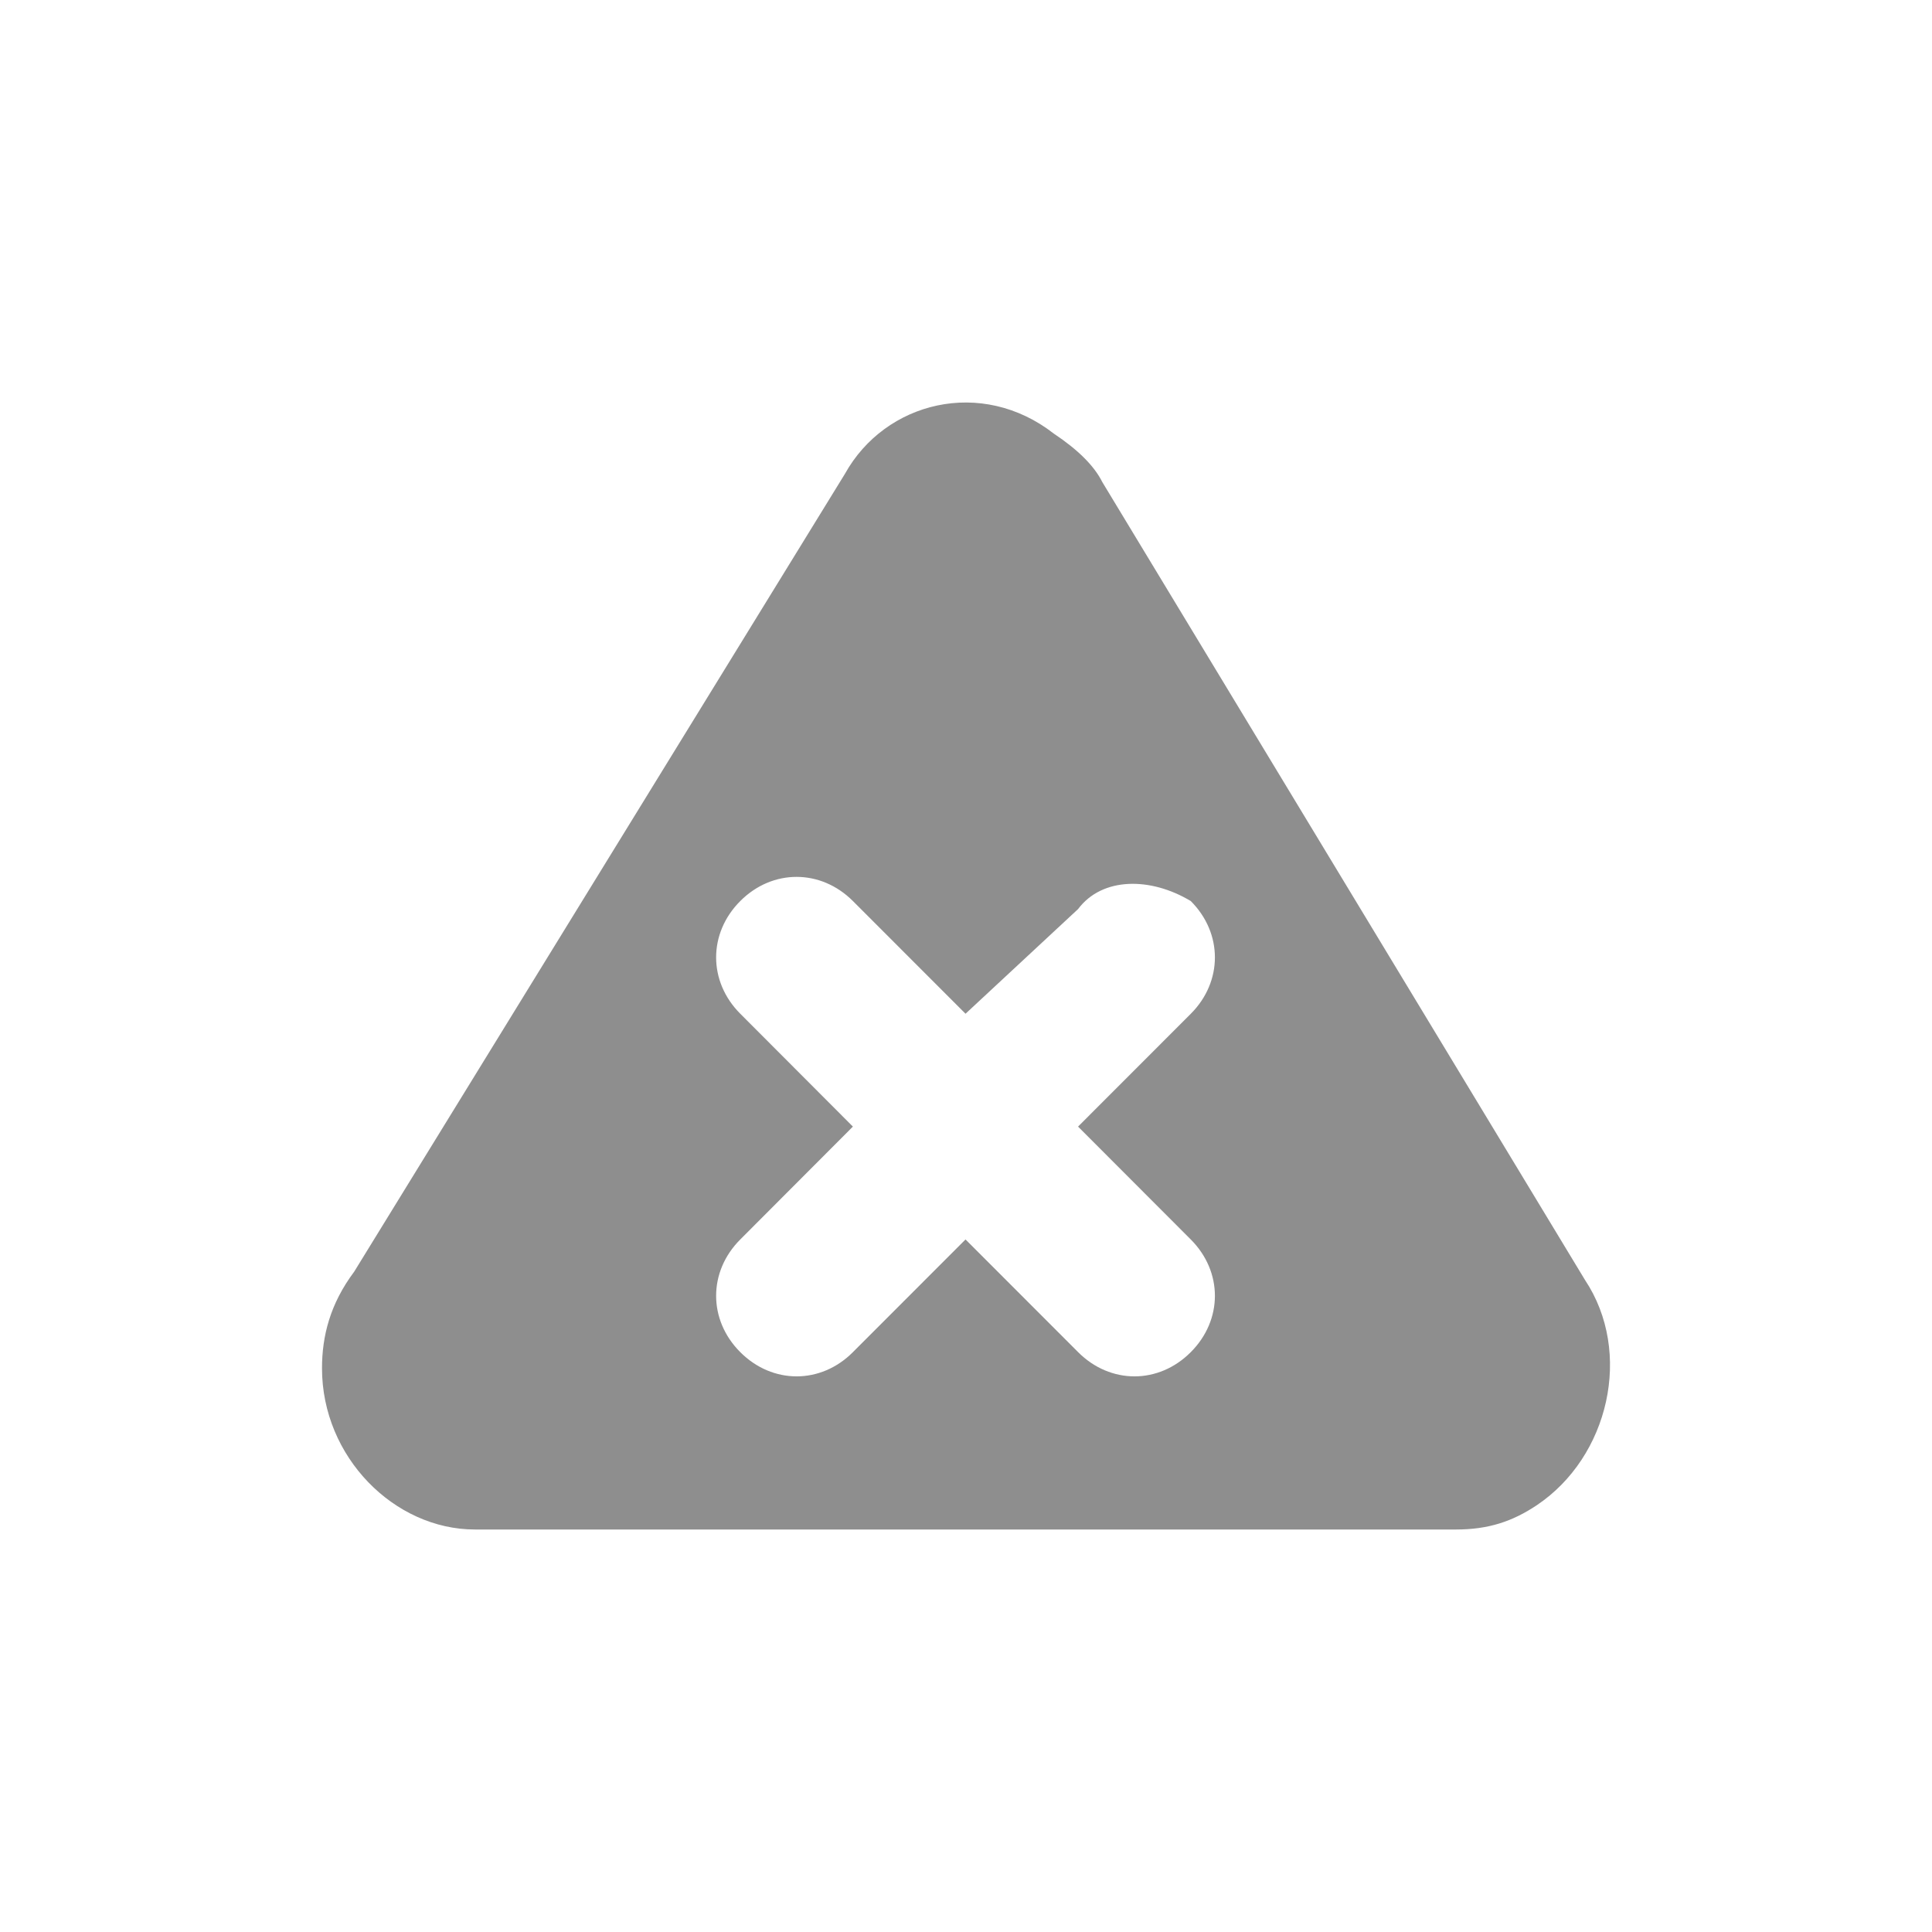
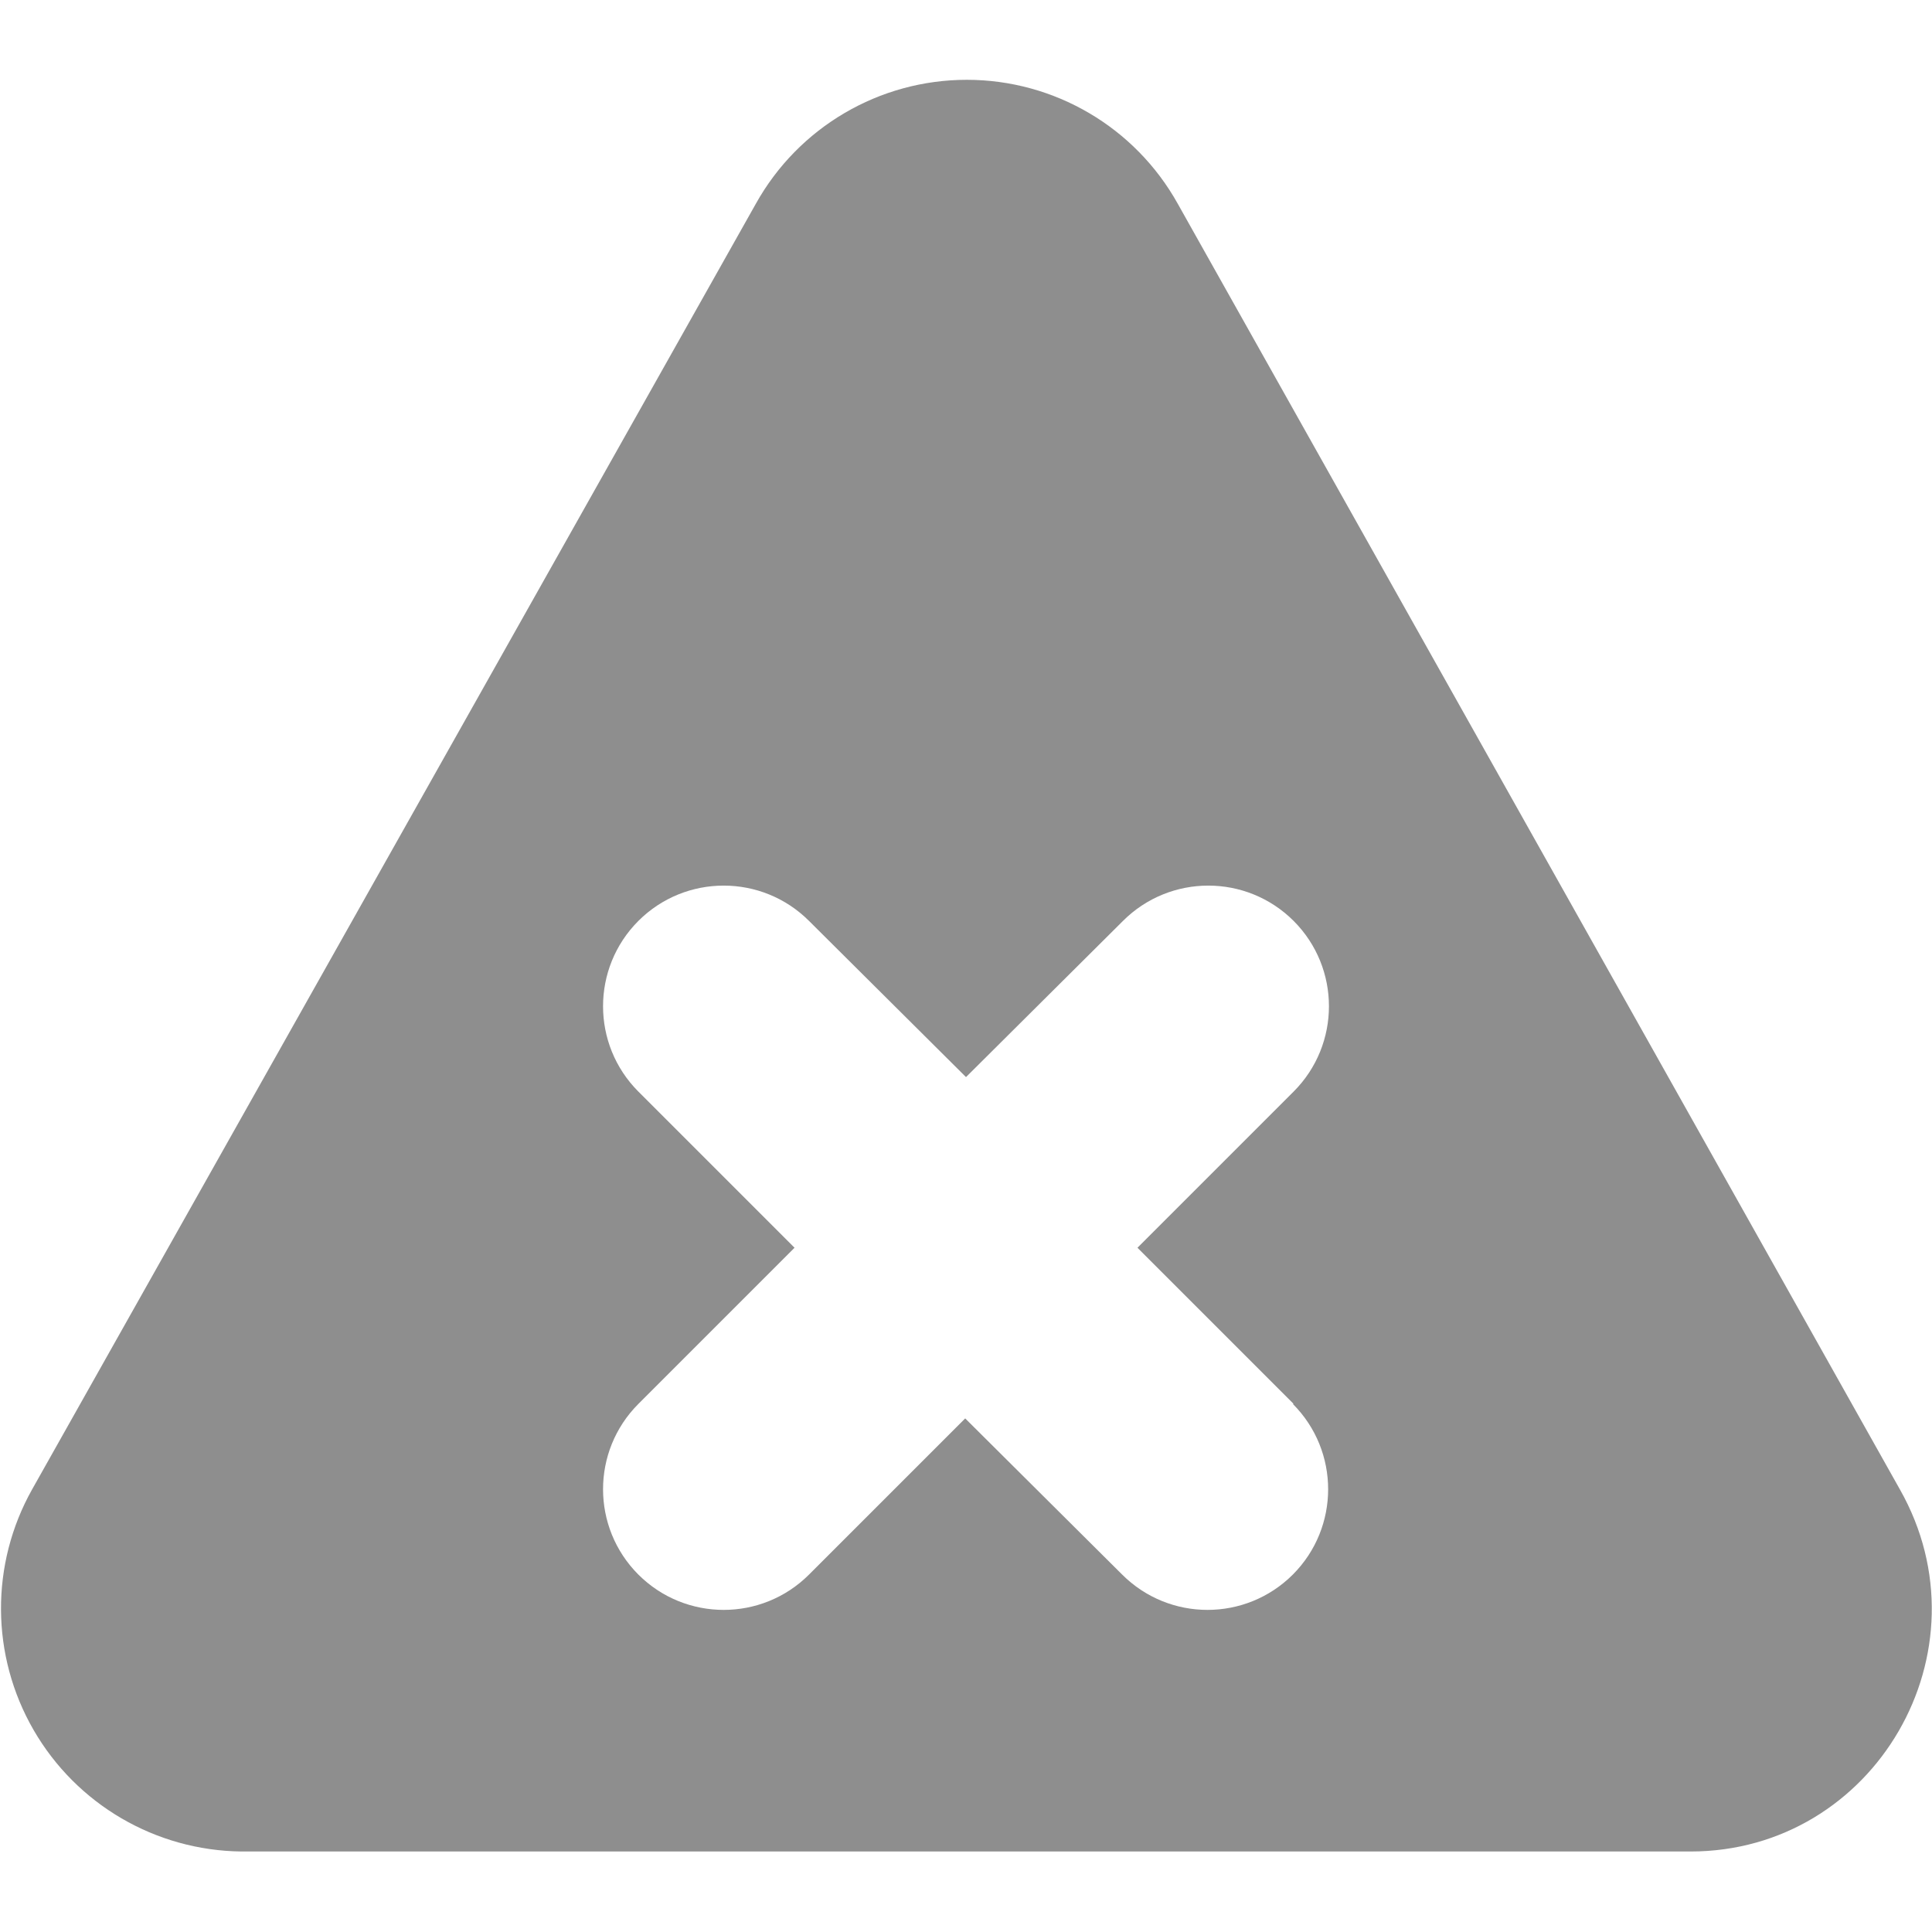
<svg xmlns="http://www.w3.org/2000/svg" width="24" height="24" viewBox="0 0 24 24">
-   <path d="M10.495 5.888c.5-.901 1.699-1.202 2.598-.5.3.2.5.4.6.6l5.995 9.91c.6.9.3 2.201-.6 2.802-.3.2-.599.3-.999.3H5.9C4.899 19 4 18.1 4 16.998c0-.4.1-.8.4-1.201zm-1.299 5.305c-.4.4-.4 1 0 1.4l1.399 1.402-1.399 1.402c-.4.4-.4 1 0 1.4.4.401 1 .401 1.399 0l1.399-1.4 1.399 1.4c.4.401 1 .401 1.399 0 .4-.4.4-1 0-1.4l-1.4-1.402 1.4-1.401c.4-.4.4-1.001 0-1.401-.5-.3-1.1-.3-1.4.1l-1.398 1.3-1.399-1.4c-.4-.4-1-.4-1.399 0z" fill="#8e8e8e" />
+   <path d="M23.6 18.5L14.63 2.53a3 3 0 0 0-5.24 0L.4 18.5A3.02 3.02 0 0 0 3 23h18c2.29 0 3.74-2.49 2.6-4.5zm-7.54-1.06a1.5 1.5 0 0 1 0 2.12 1.5 1.5 0 0 1-2.12 0l-1.95-1.94-1.94 1.94a1.5 1.5 0 0 1-2.12 0 1.5 1.5 0 0 1 0-2.12l1.94-1.94-1.94-1.94a1.5 1.5 0 0 1 0-2.12 1.5 1.5 0 0 1 2.12 0L12 13.38l1.95-1.94a1.5 1.5 0 0 1 2.12 0 1.5 1.5 0 0 1 0 2.12l-1.94 1.94 1.94 1.94z" fill="#8e8e8e" />
</svg>
